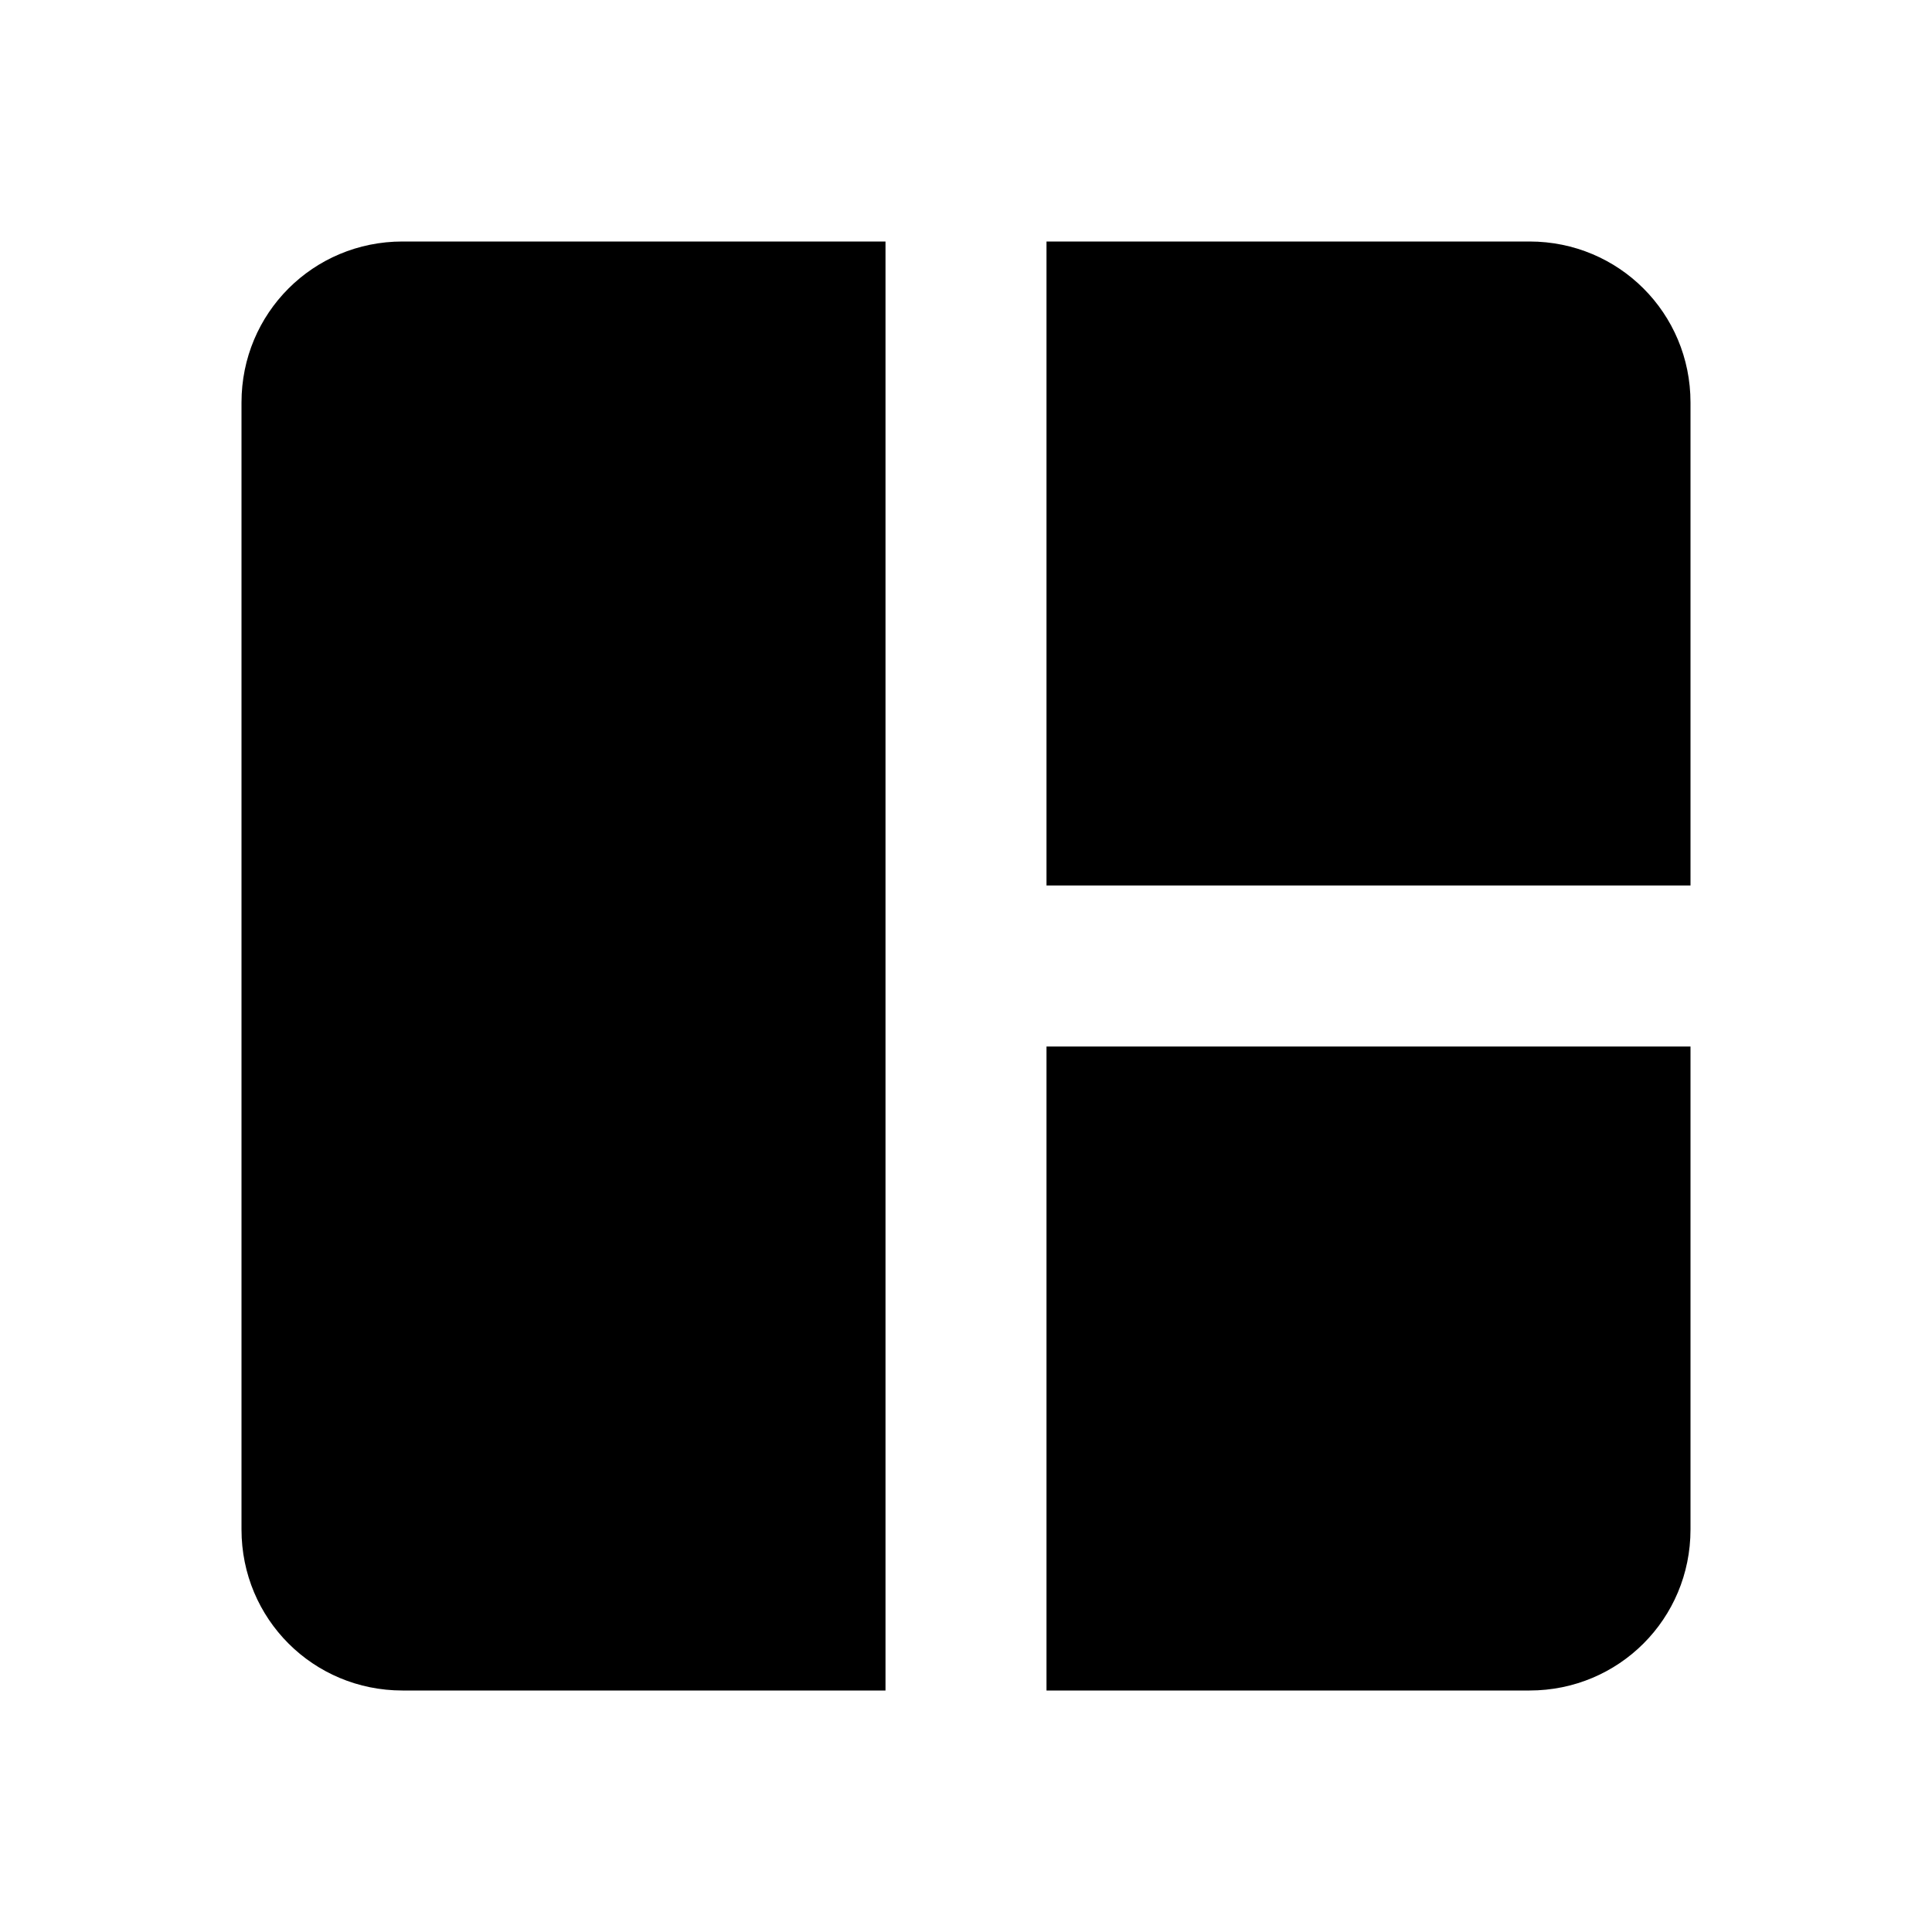
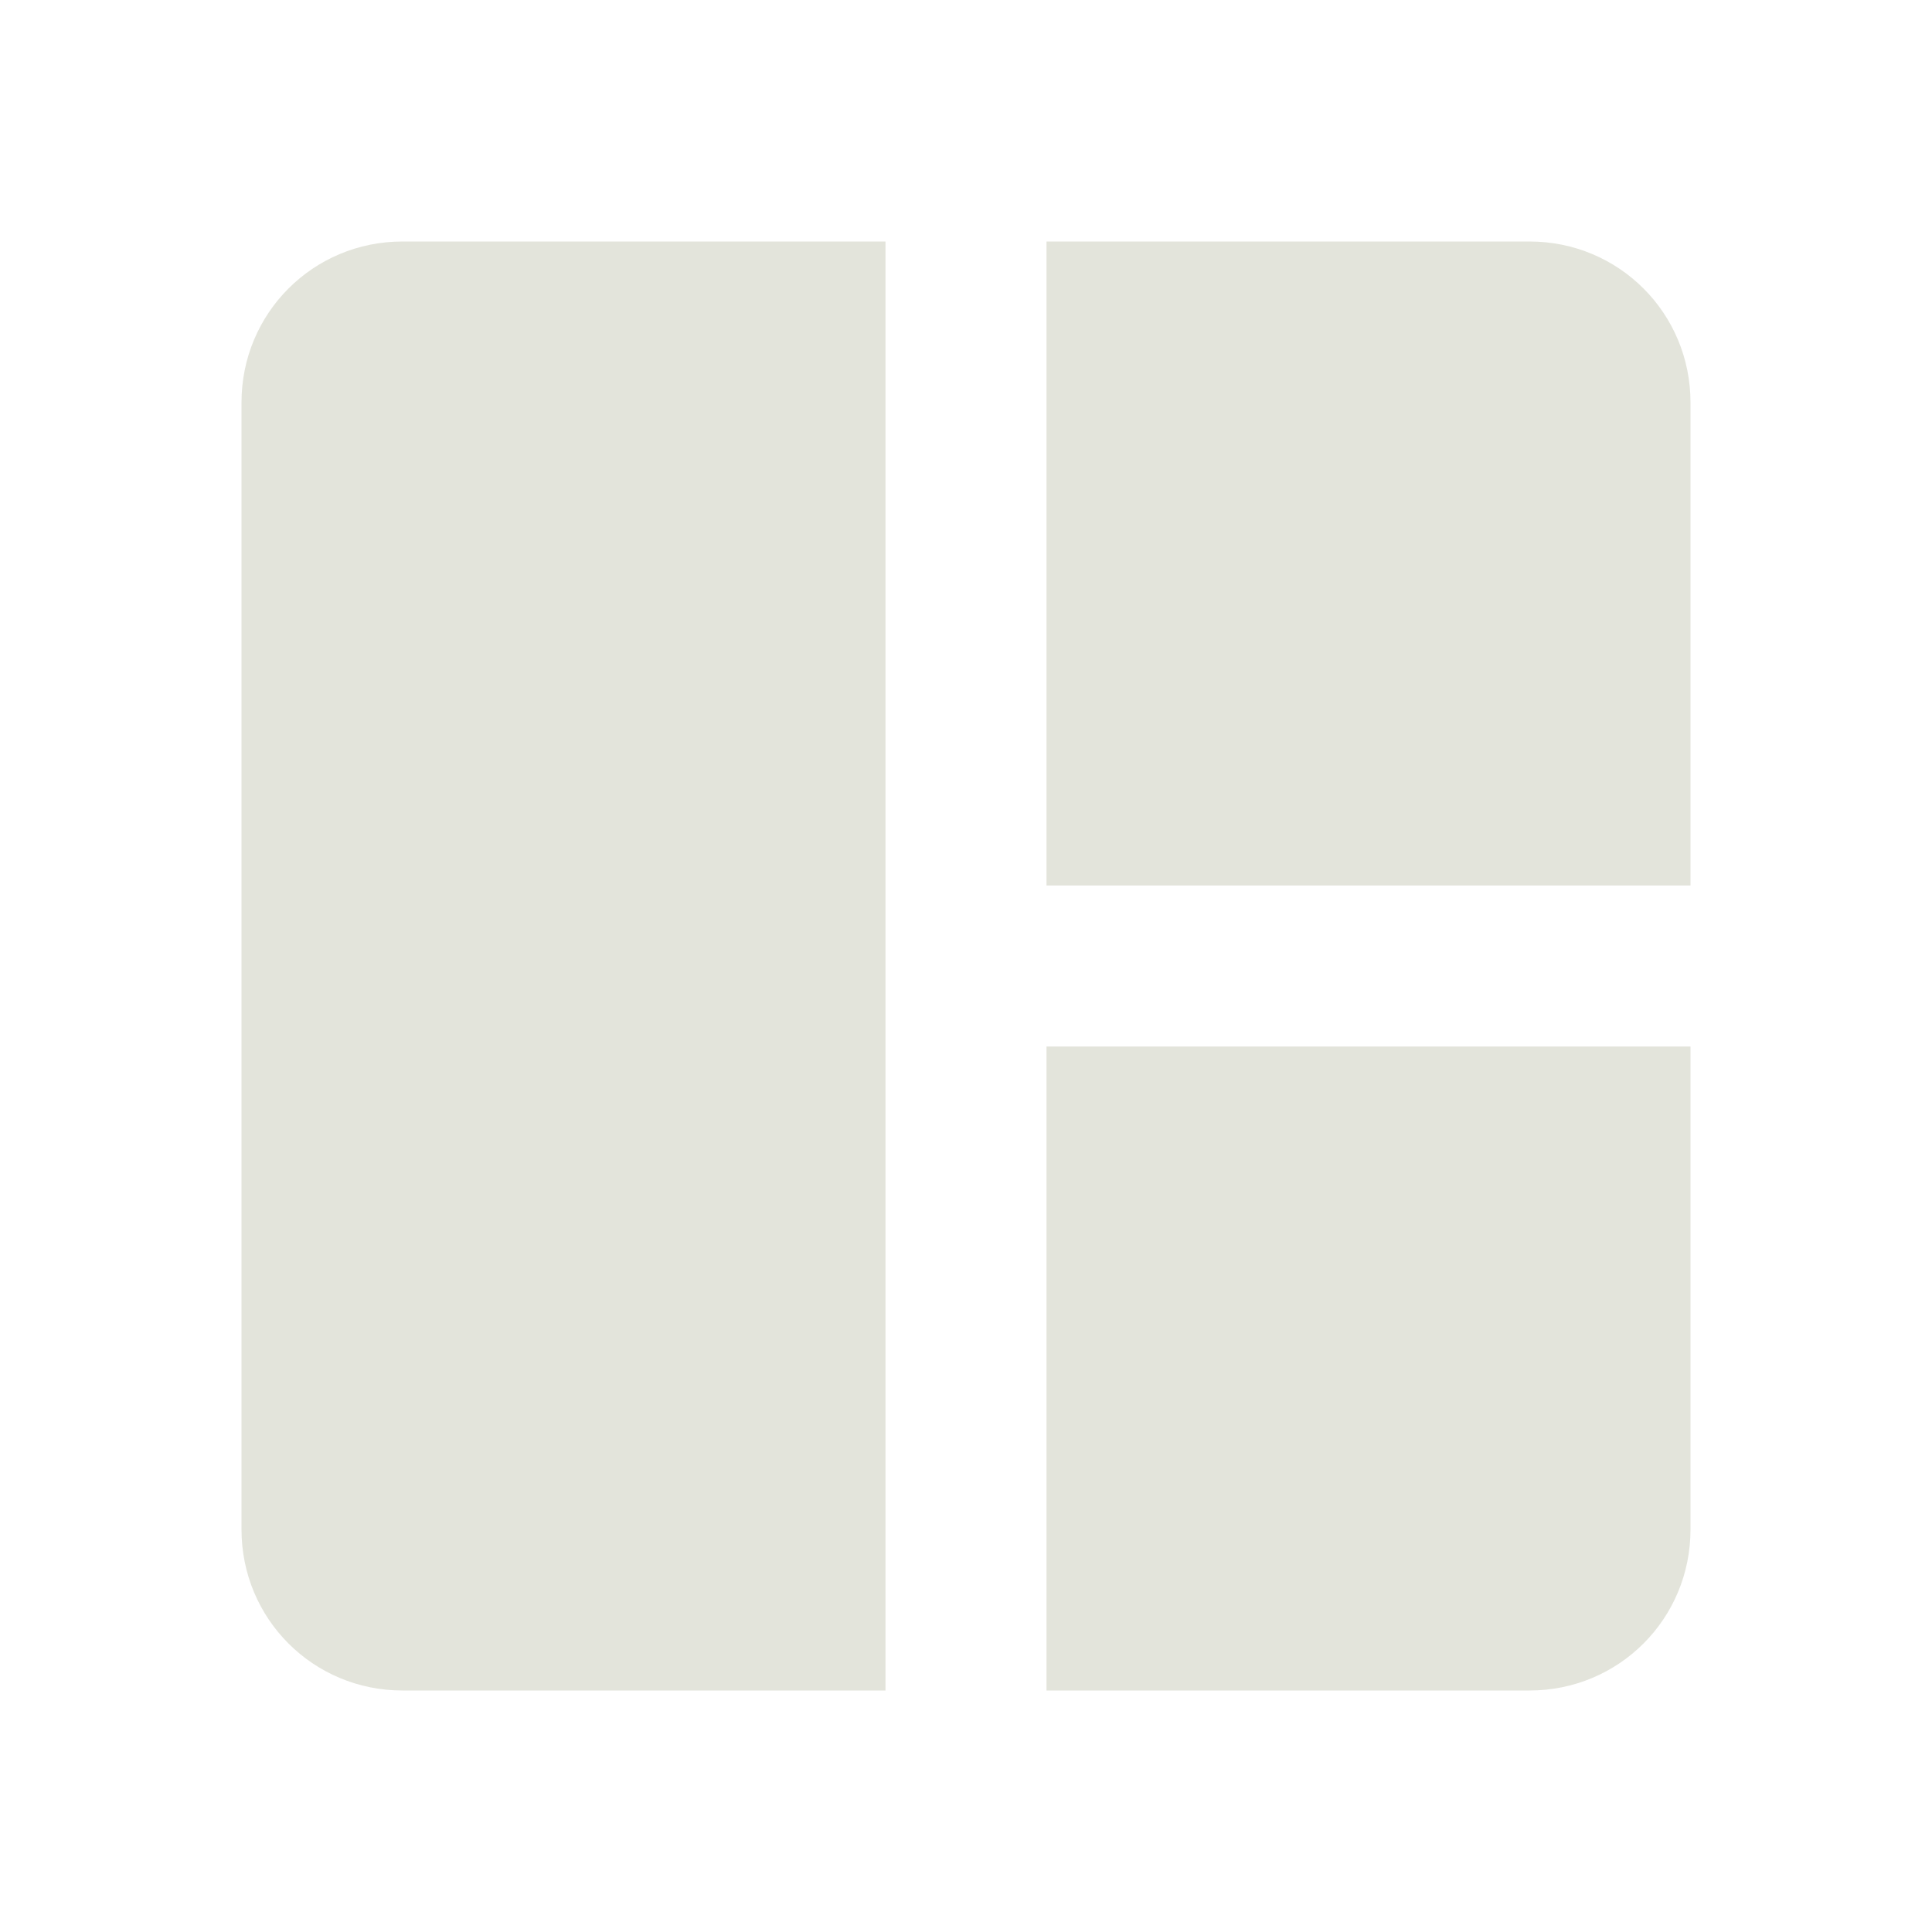
- <svg xmlns="http://www.w3.org/2000/svg" viewBox="0 0 24 24">
+ <svg xmlns="http://www.w3.org/2000/svg" style="fill: #E3E4DB;" viewBox="0 0 24 24">
  <path d="M5,3C3.89,3 3,3.89 3,5V19C3,20.11 3.89,21 5,21H11V3M13,3V11H21V5C21,3.89 20.11,3 19,3M13,13V21H19C20.11,21 21,20.11 21,19V13" />
</svg>
